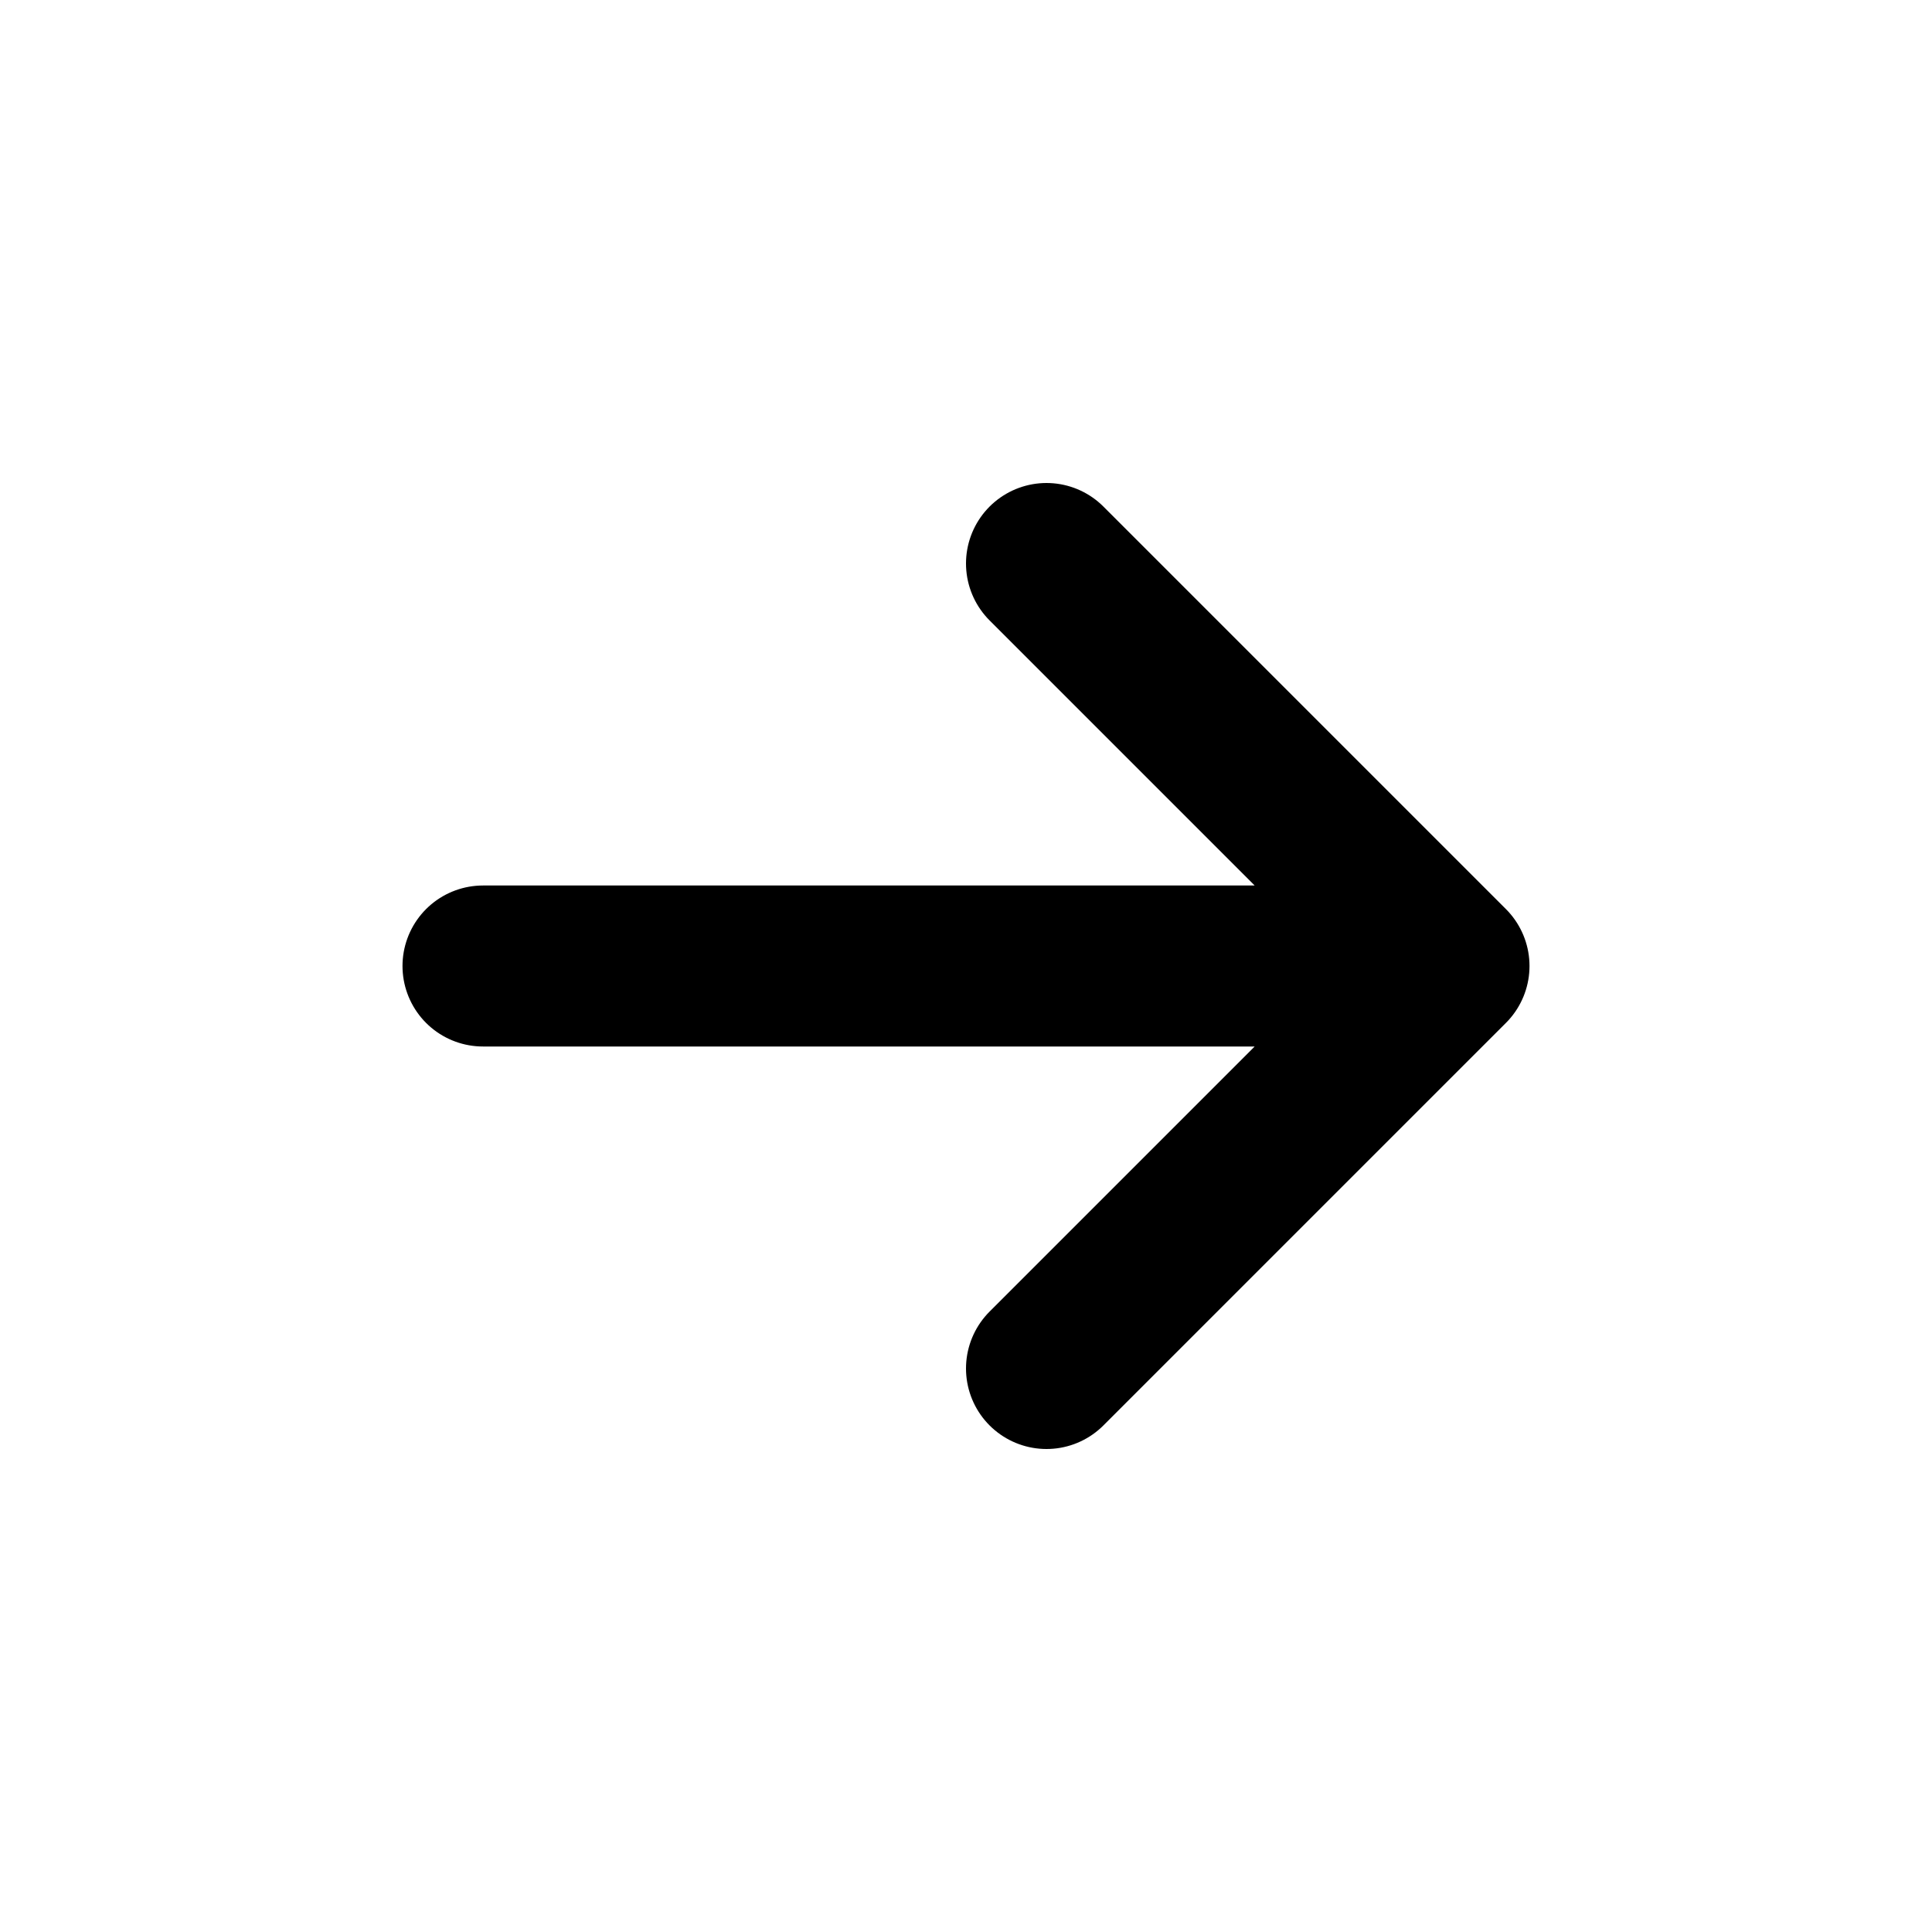
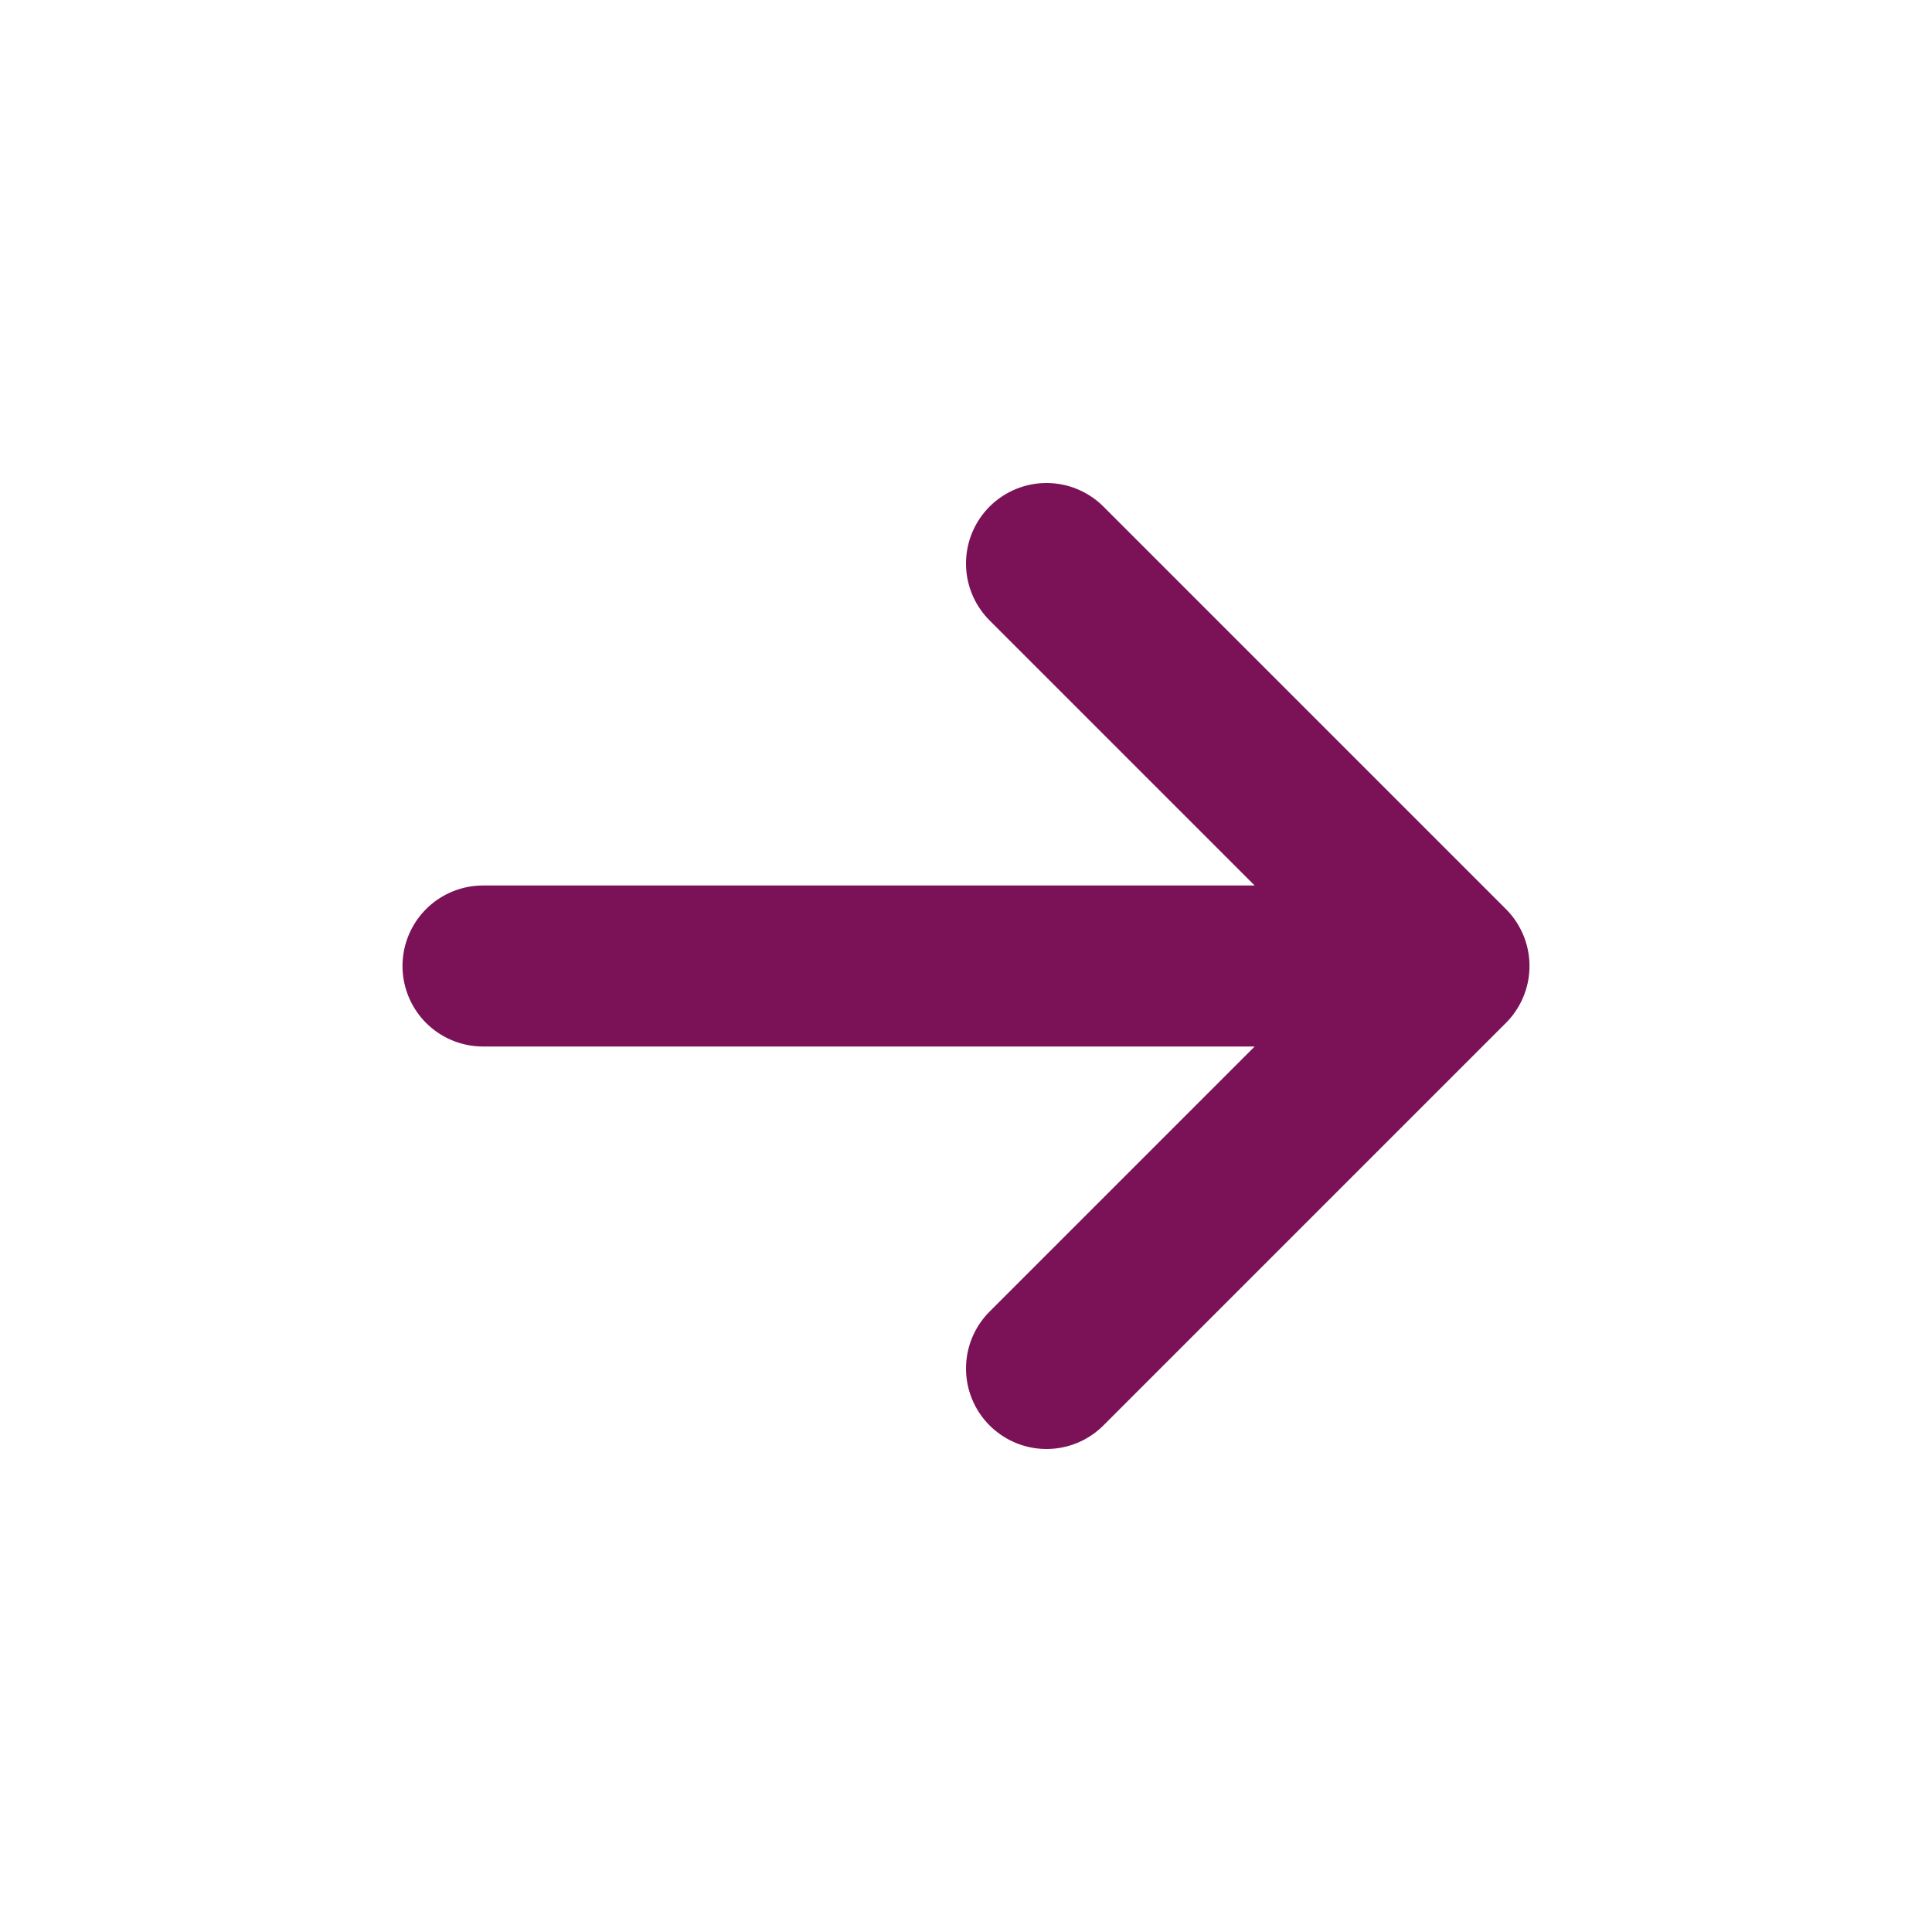
<svg xmlns="http://www.w3.org/2000/svg" width="800px" height="800px" viewBox="0 0 24 24" fill="none">
-   <path d="M6 12H18M18 12L13 7M18 12L13 17" stroke="#000000" stroke-width="2" stroke-linecap="round" stroke-linejoin="round" />
+   <path d="M6 12H18M18 12L13 7M18 12L13 17" stroke="#7b1258" stroke-width="2" stroke-linecap="round" stroke-linejoin="round" />
</svg>
